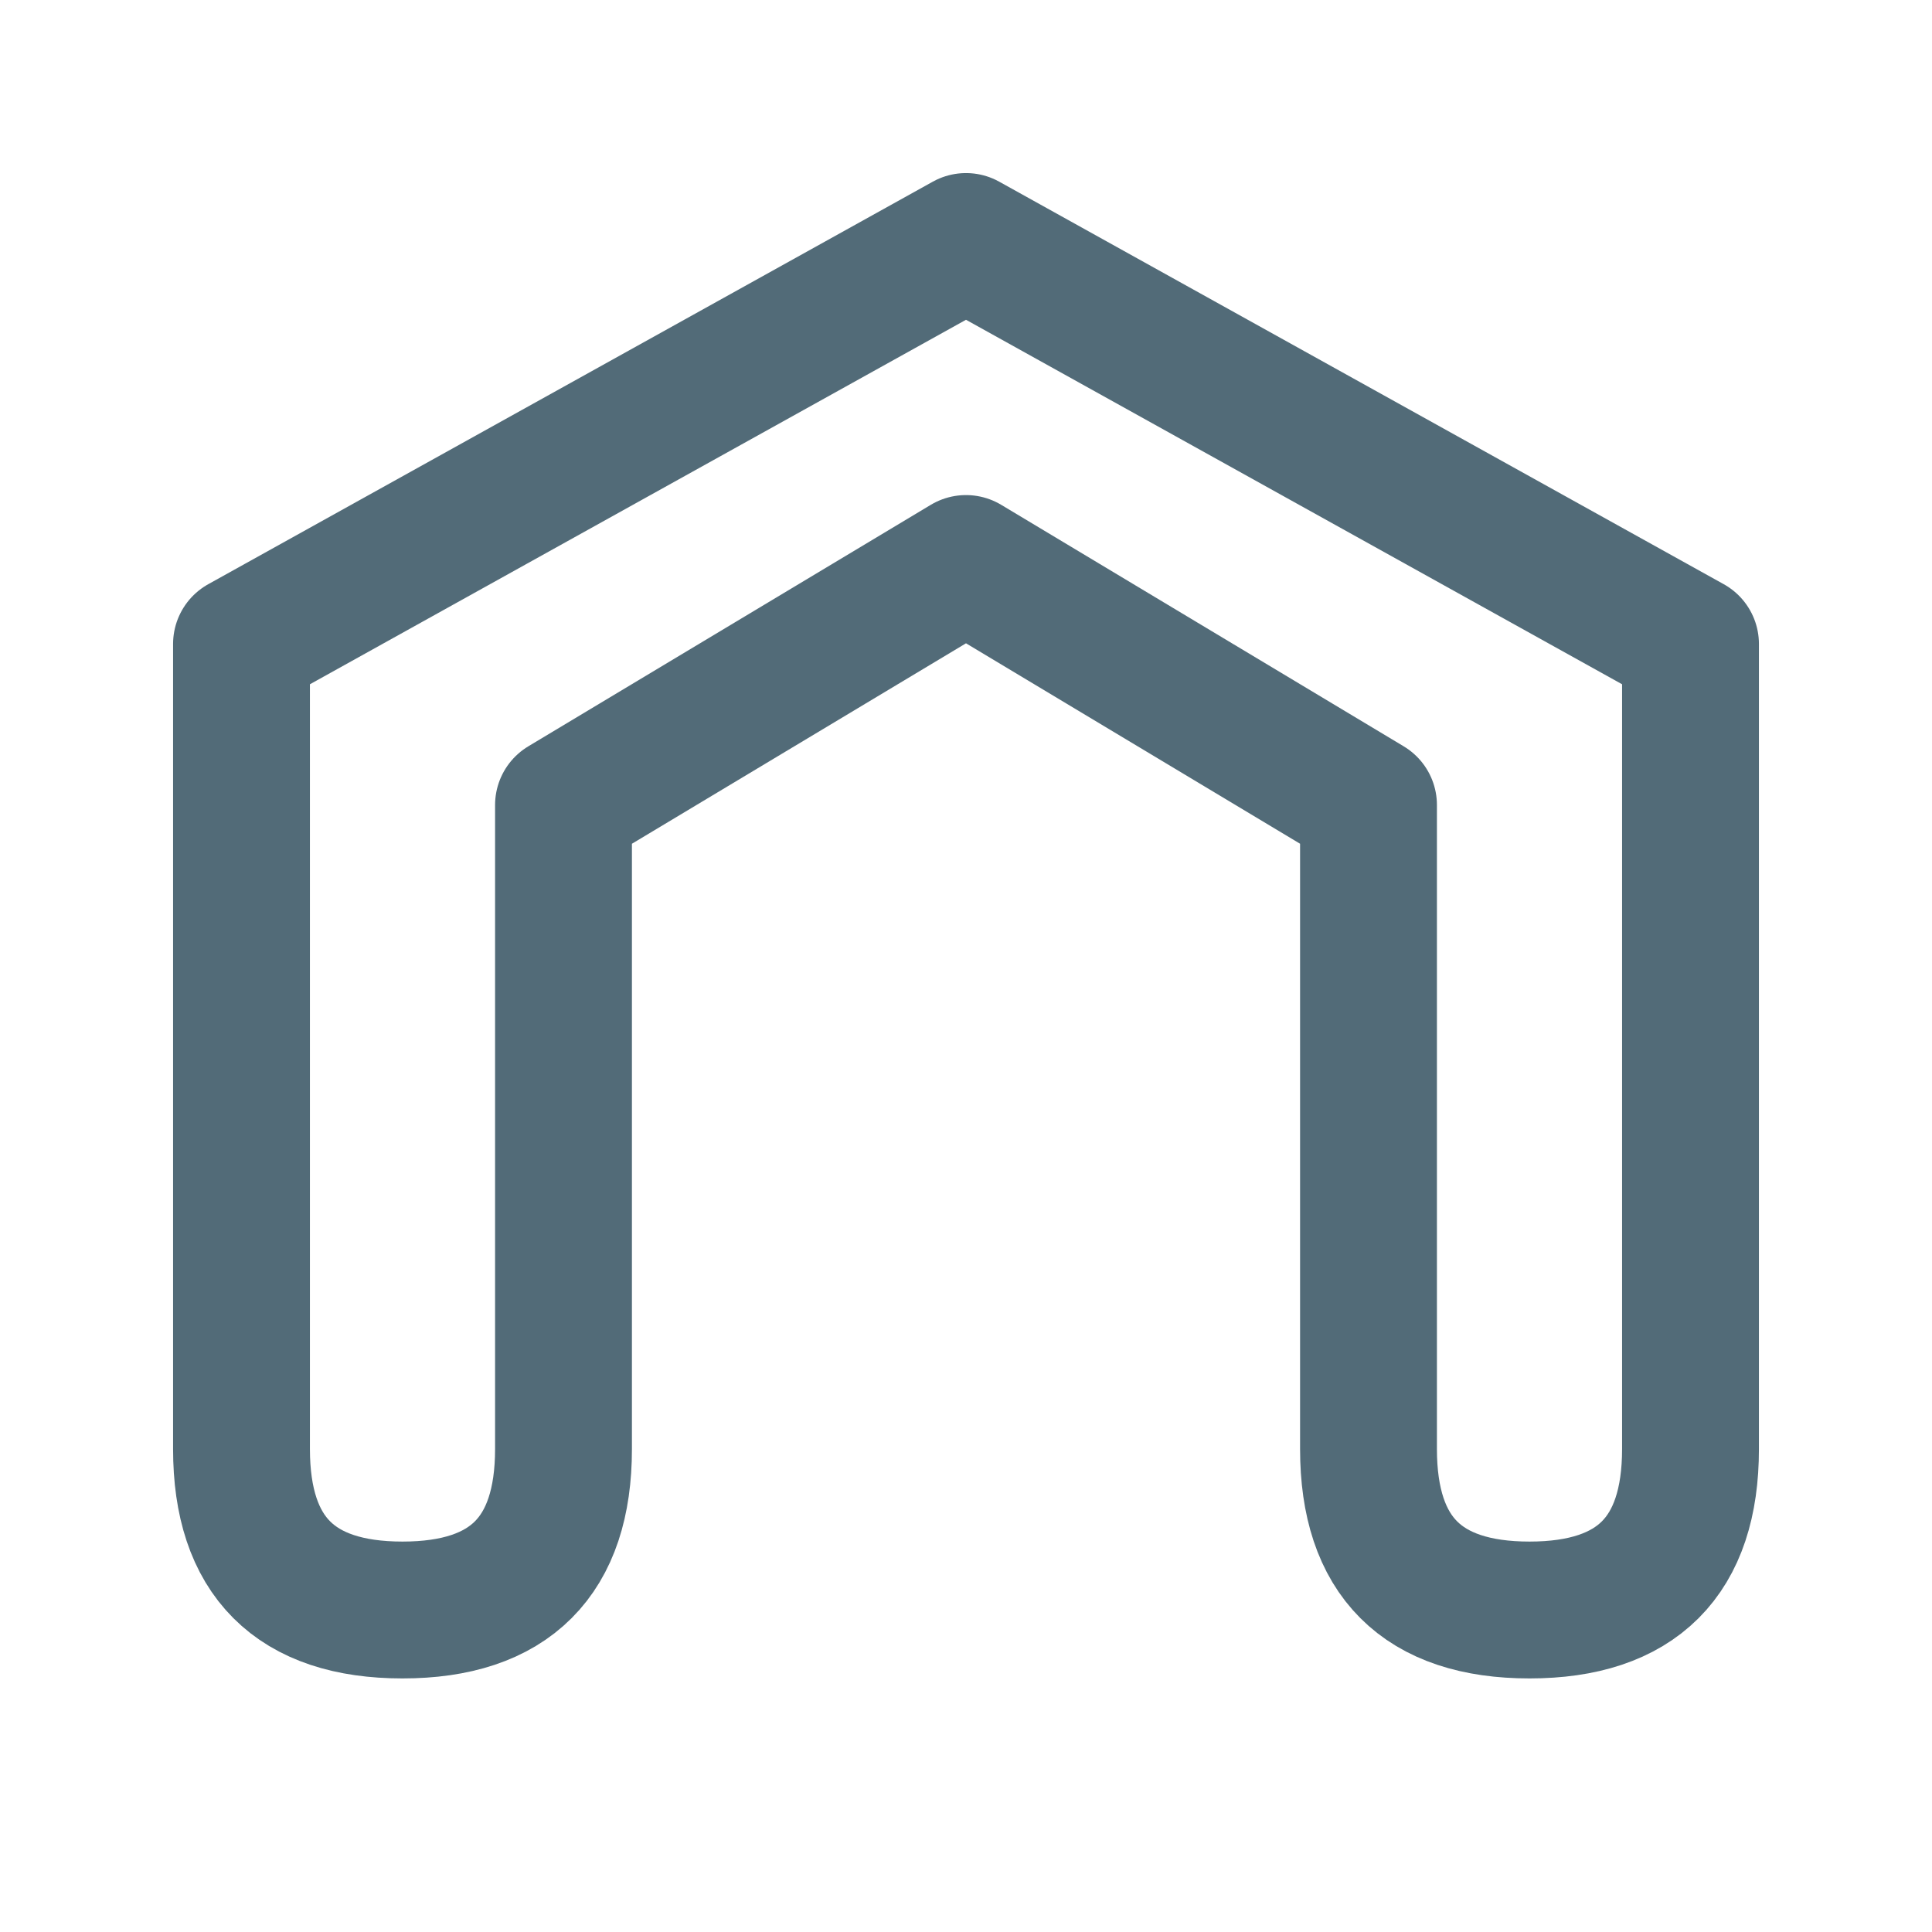
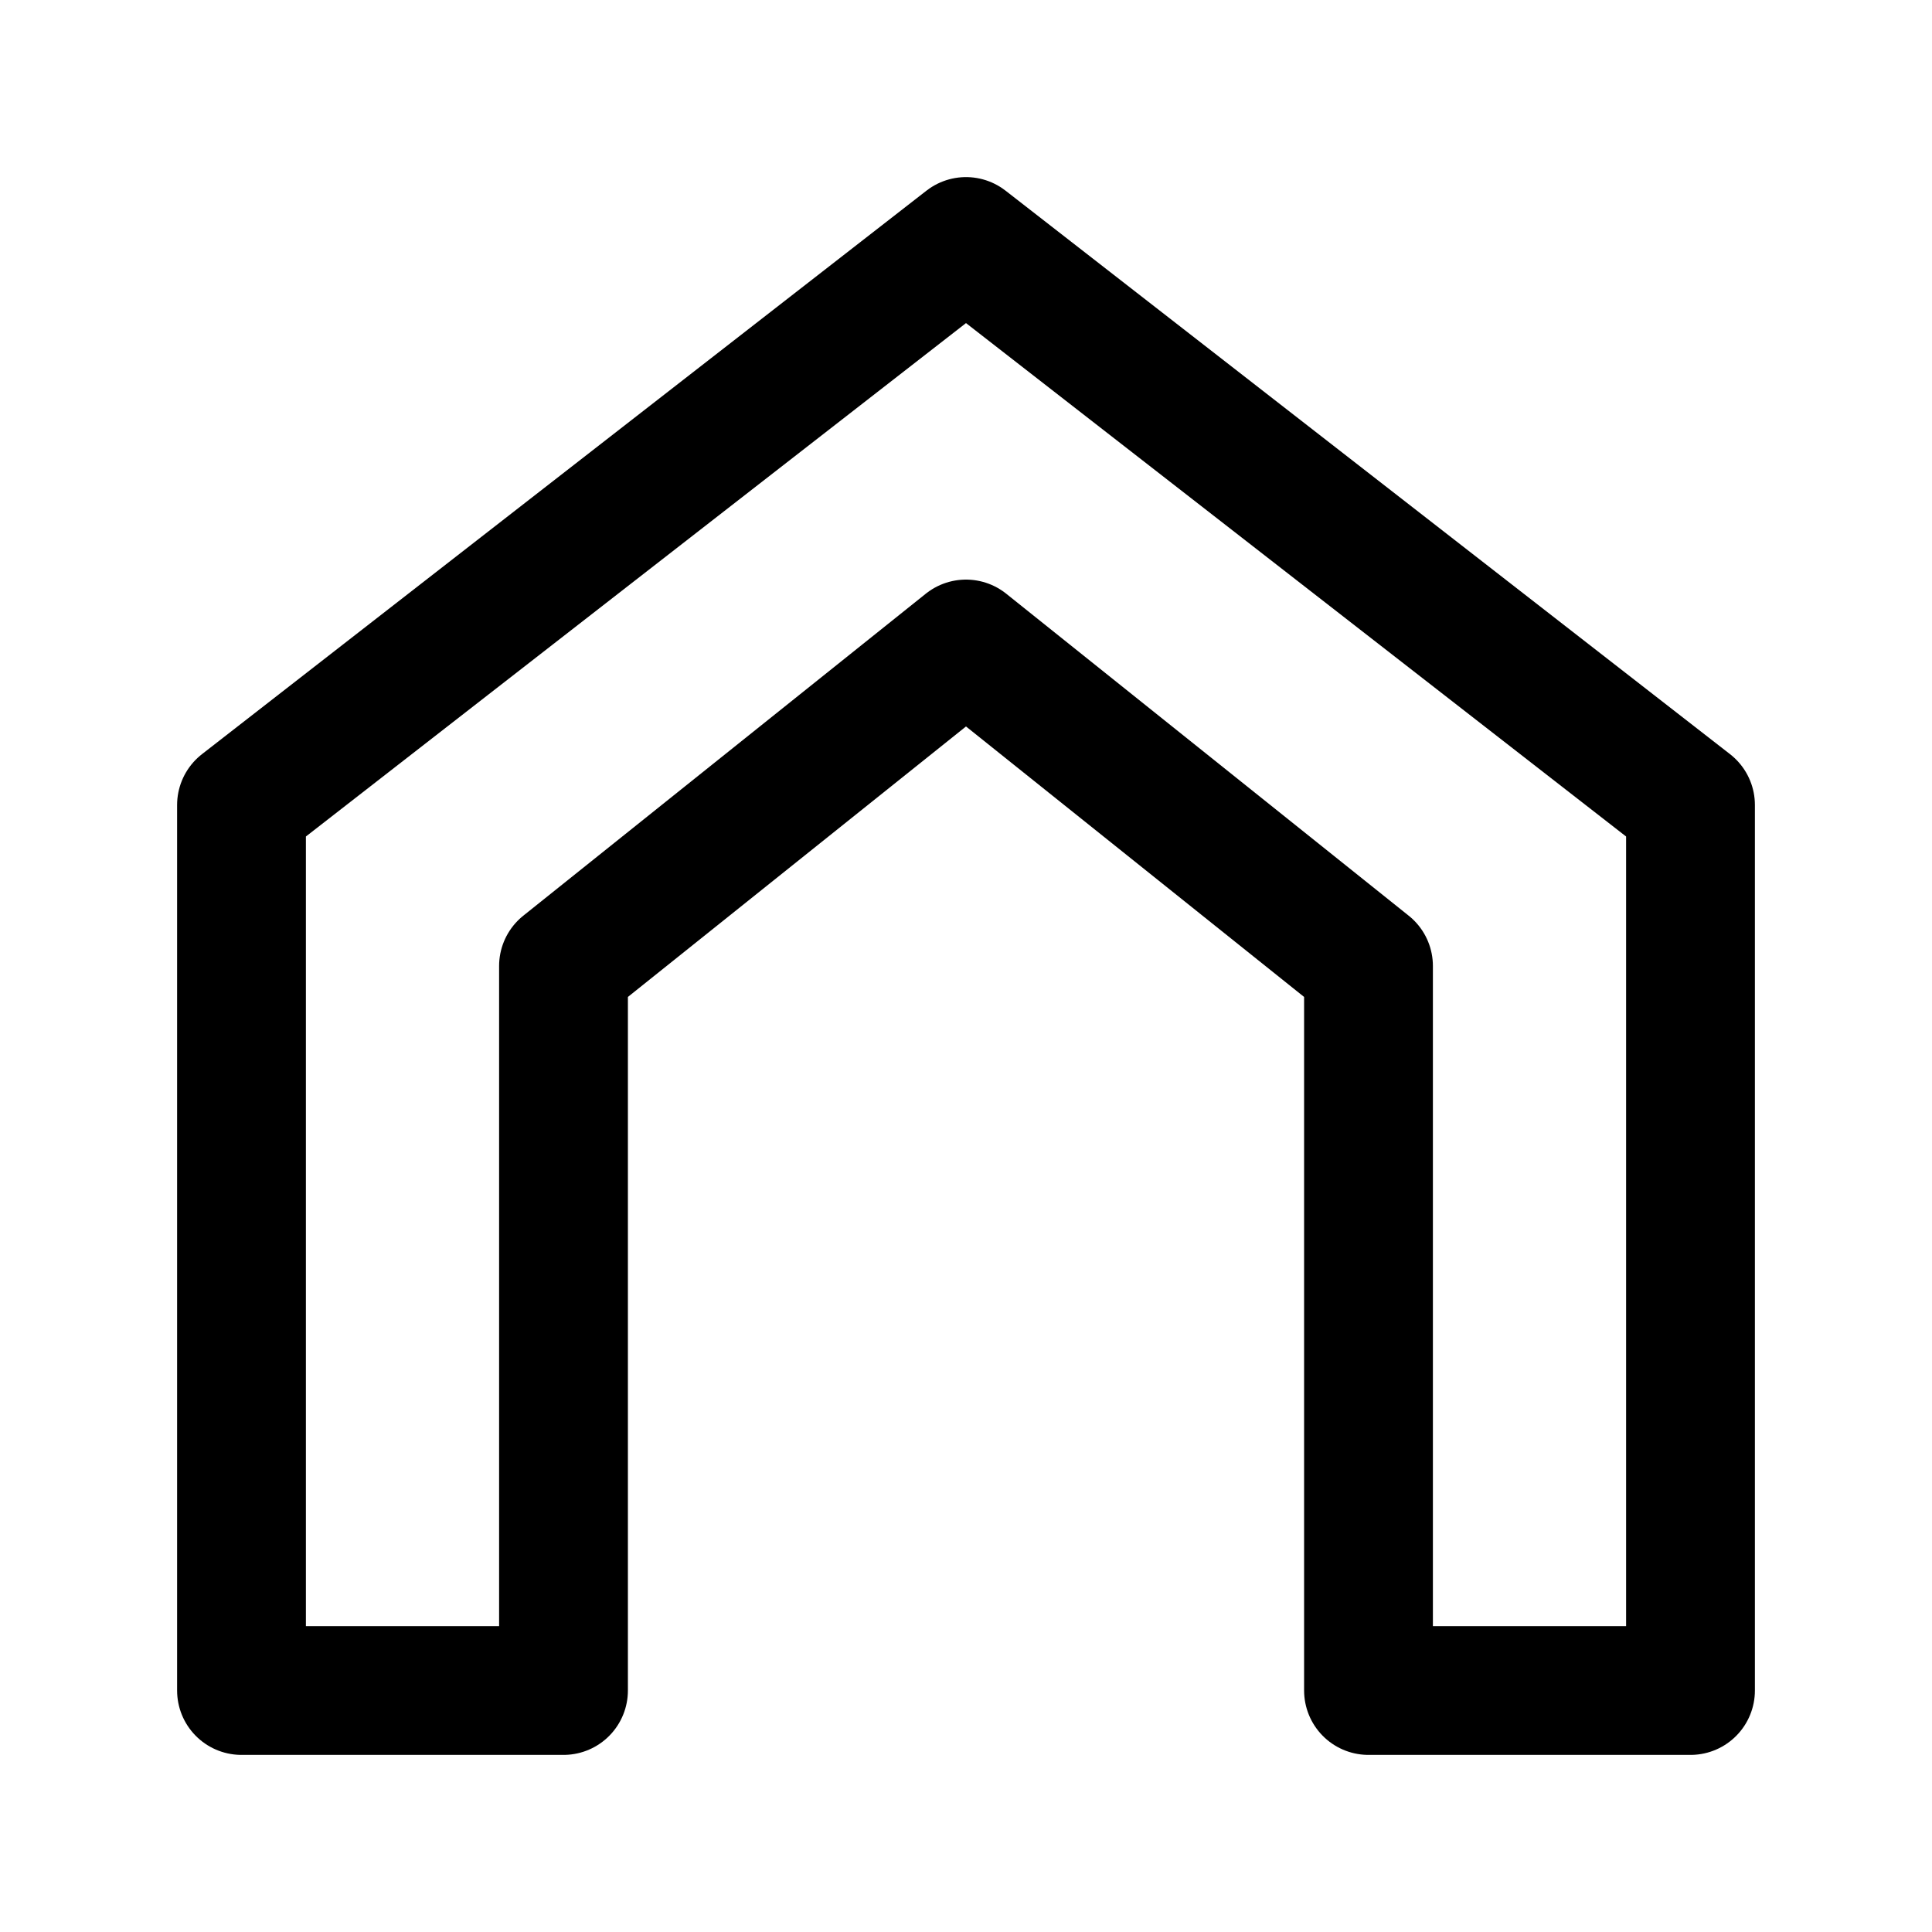
- <svg xmlns="http://www.w3.org/2000/svg" viewBox="0 0 24 24" fill="none" stroke="#526b78" stroke-width="1.7" stroke-linecap="round" stroke-linejoin="round">
-   <path d="M3 18V8l9-5 9 5v10q0 2-2 2t-2-2V10l-5-3-5 3v8q0 2-2 2t-2-2z" />
+ <svg xmlns="http://www.w3.org/2000/svg" viewBox="0 0 24 24" fill="none" stroke="currentColor" stroke-width="1.6" stroke-linecap="round" stroke-linejoin="round">
+   <path d="M3 21V10l9-7 9 7v11h-4V12l-5-4-5 4v9Z" />
</svg>
